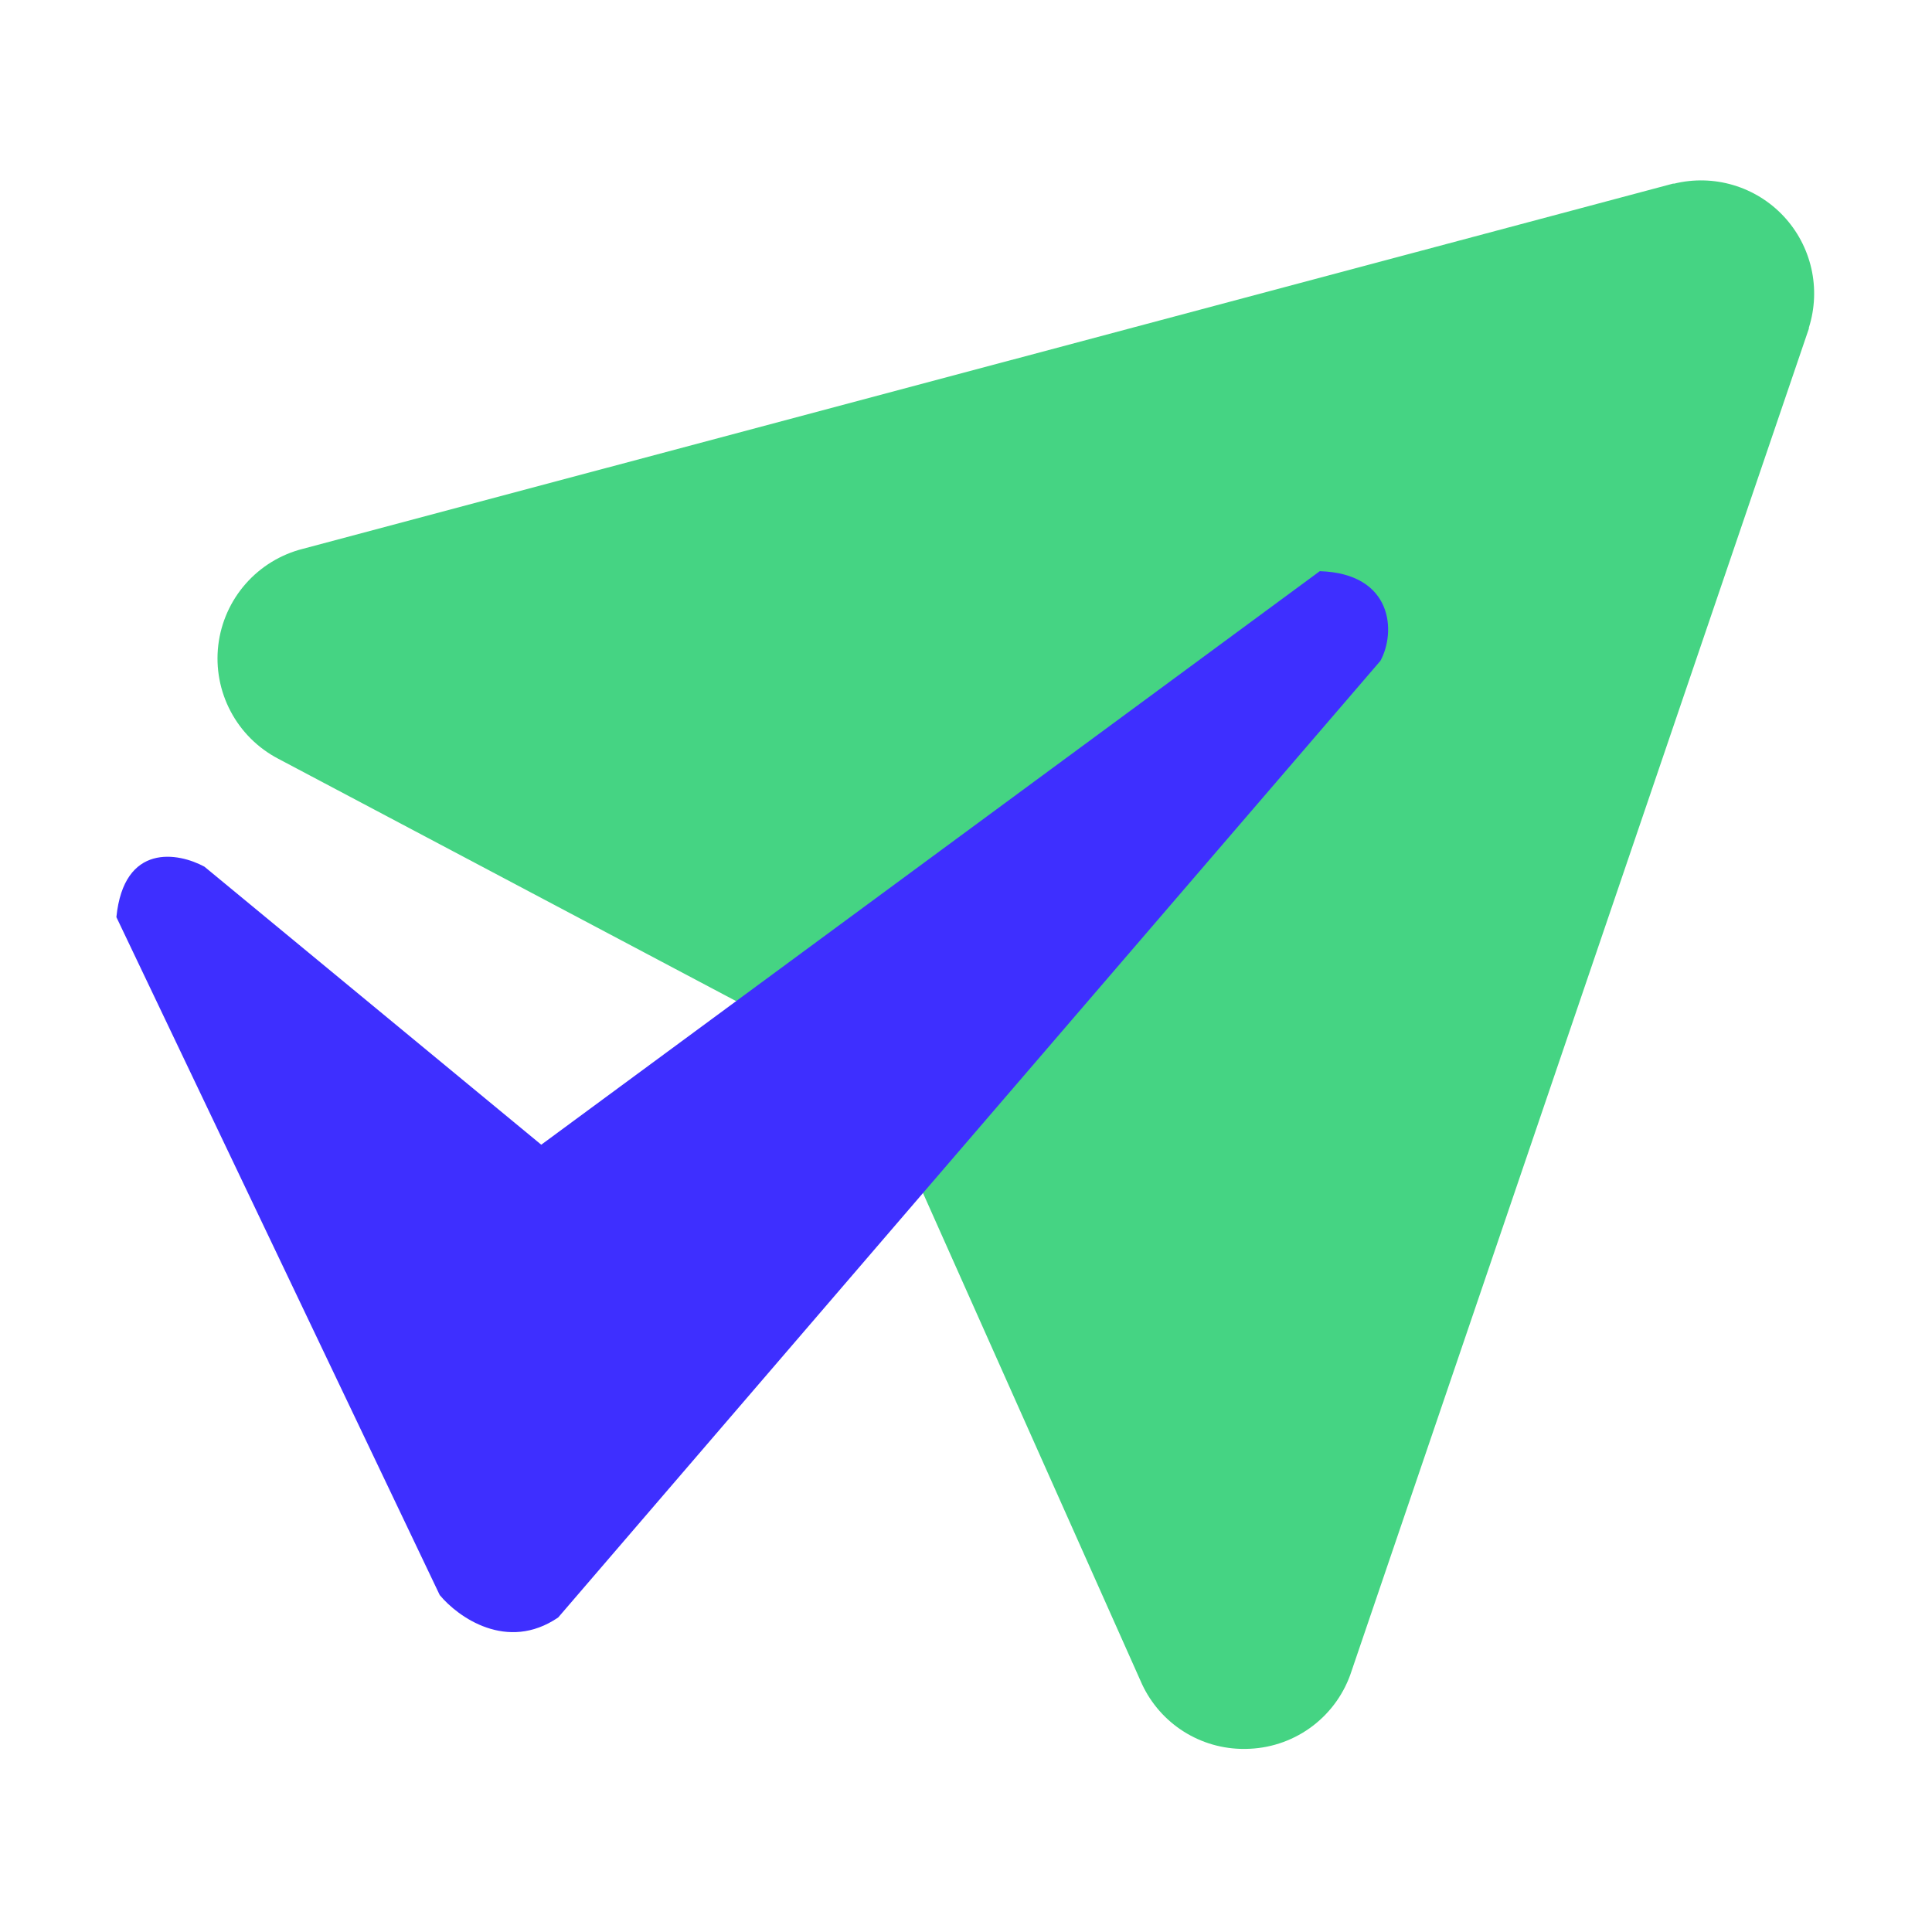
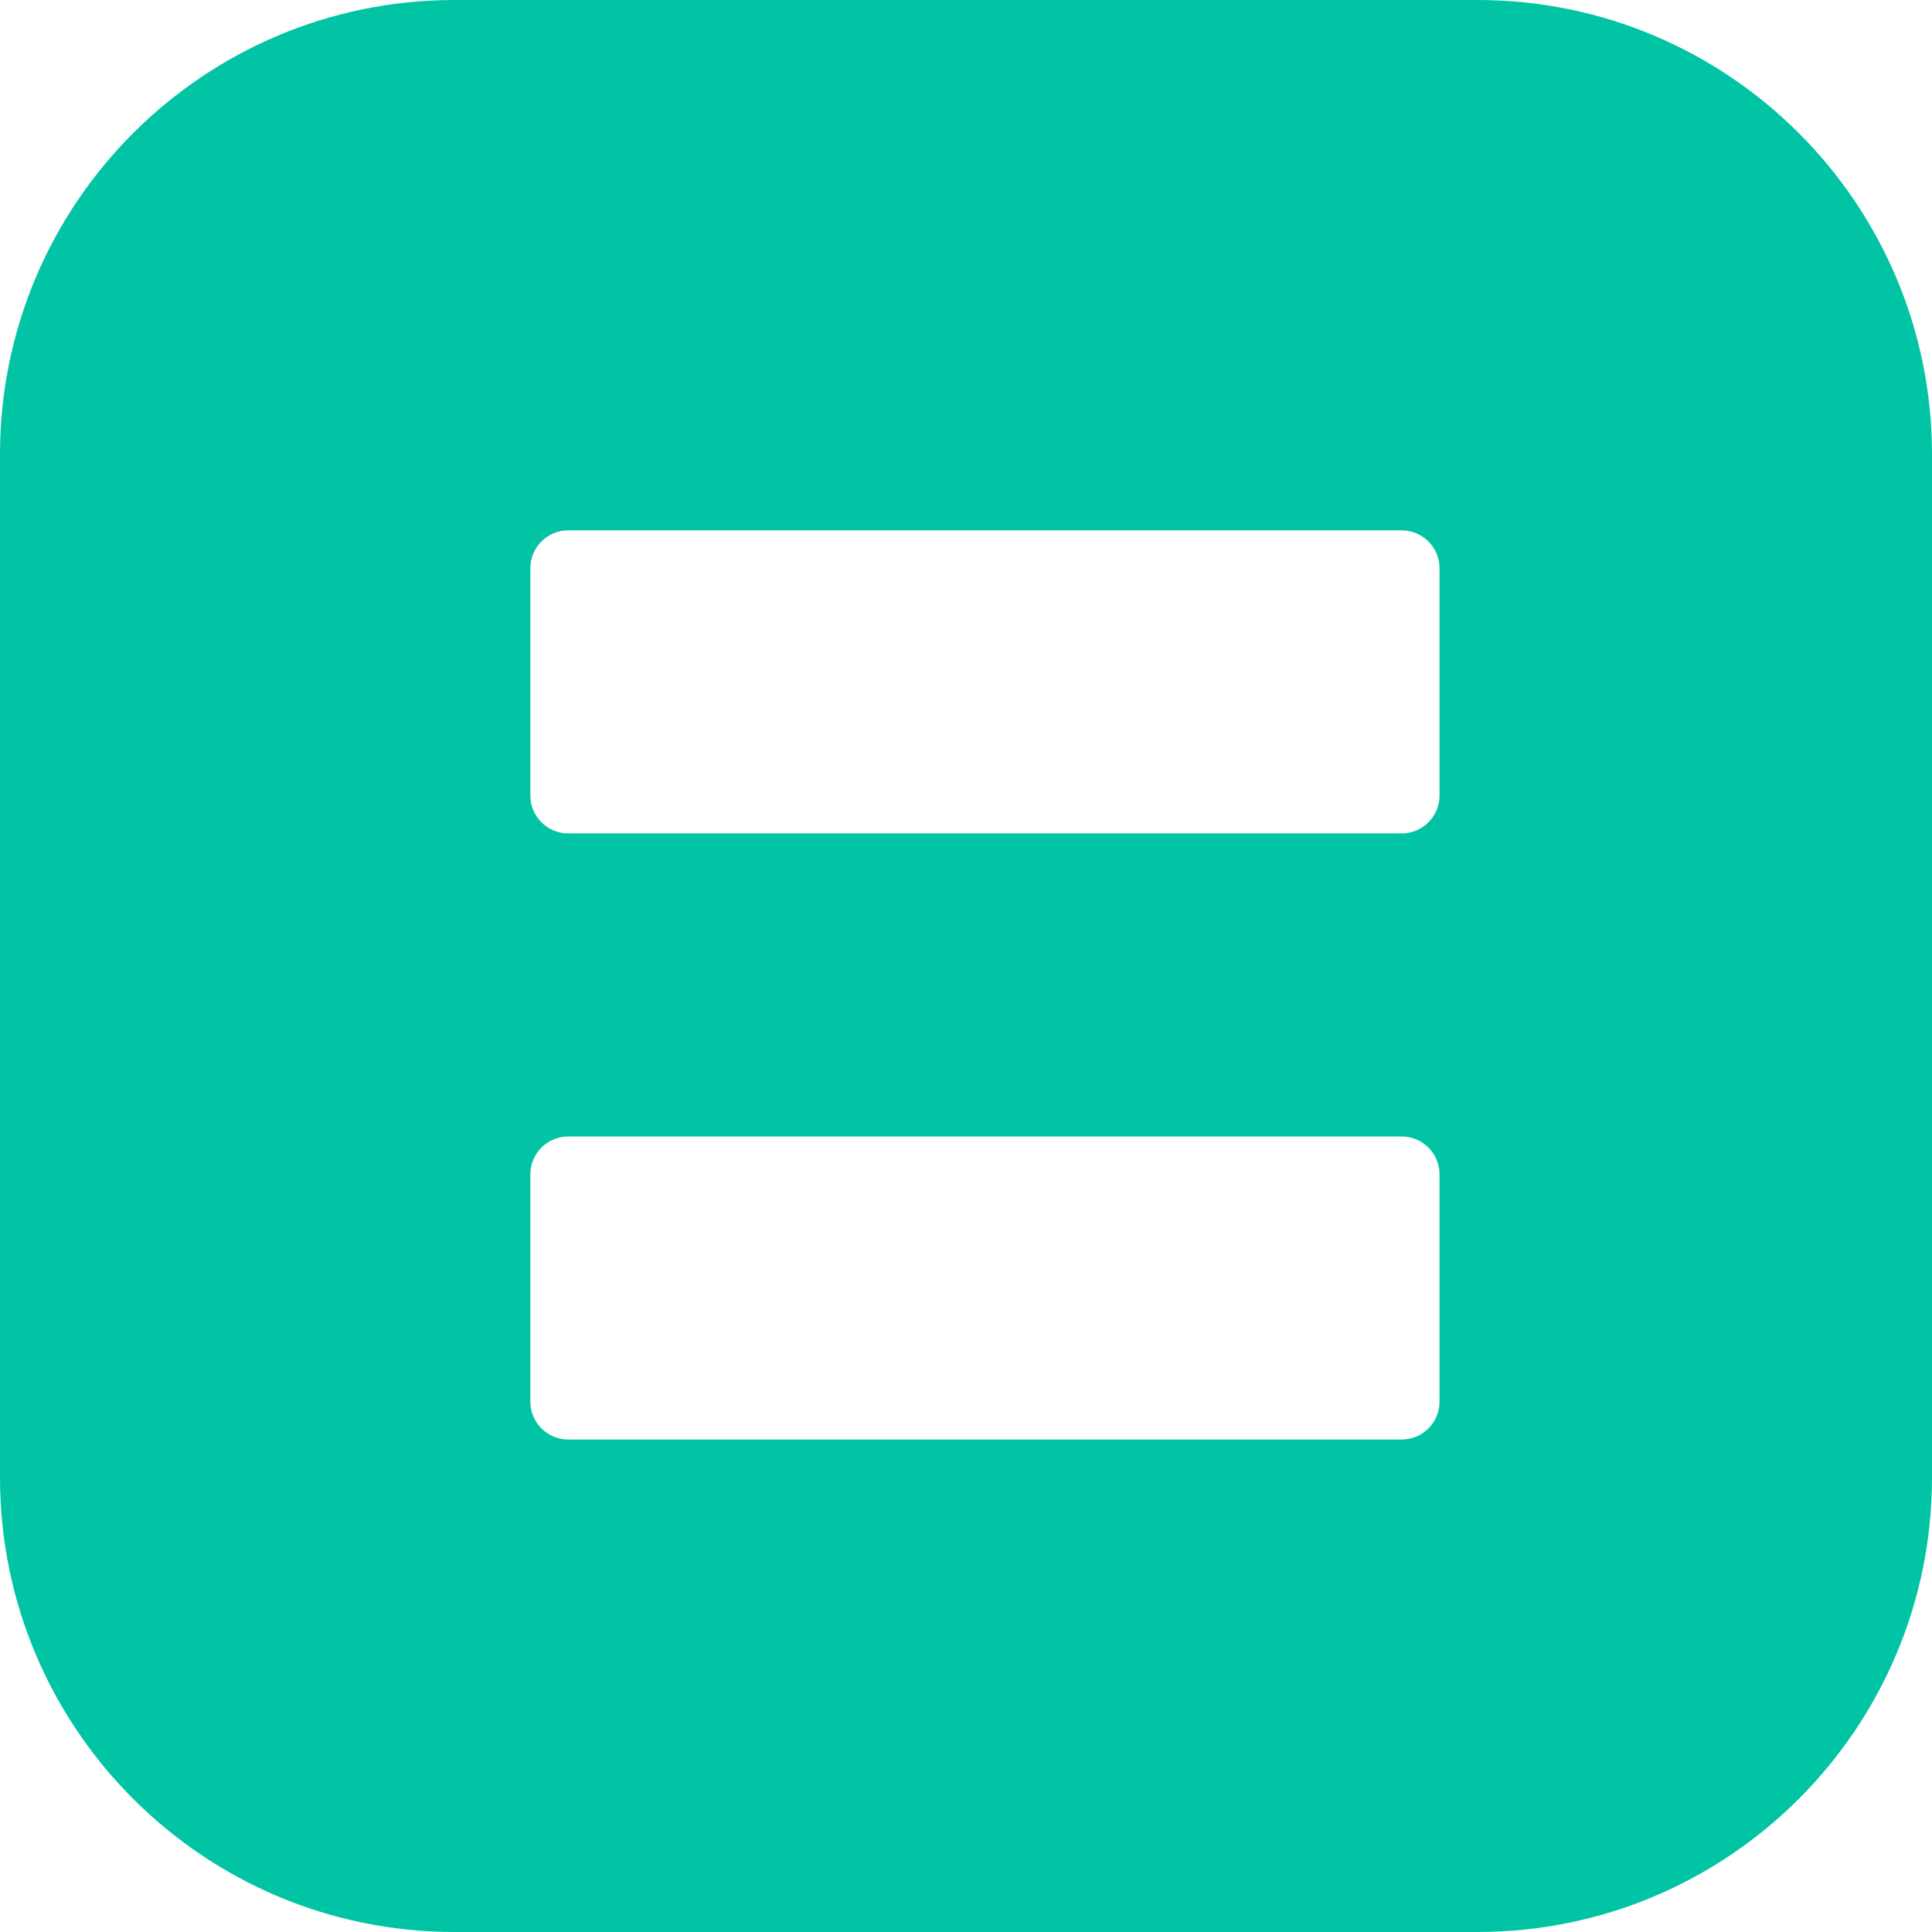
- <svg xmlns="http://www.w3.org/2000/svg" width="332" height="332" viewBox="0 0 332 332" fill="none">
-   <path d="M310.846 56.289C310.846 56.289 310.842 56.41 310.84 56.471L232.268 287.115C231.07 290.864 228.754 294.157 225.631 296.552C222.508 298.947 218.727 300.329 214.796 300.513C214.235 300.543 213.676 300.548 213.118 300.529C209.443 300.416 205.878 299.254 202.842 297.18C199.807 295.107 197.428 292.208 195.987 288.826L154.87 196.629C154.458 195.705 154.346 194.676 154.547 193.685C154.748 192.694 155.254 191.79 155.993 191.1L228.703 123.164C230.51 121.386 231.552 118.974 231.605 116.44C231.659 113.906 230.72 111.451 228.99 109.599C227.259 107.747 224.874 106.645 222.342 106.526C219.811 106.408 217.333 107.283 215.437 108.966L142.691 176.901C141.952 177.592 141.017 178.035 140.014 178.169C139.012 178.303 137.992 178.12 137.099 177.647L47.817 130.384C44.325 128.56 41.469 125.718 39.629 122.235C37.788 118.752 37.049 114.792 37.51 110.879C37.971 106.967 39.61 103.287 42.21 100.327C44.81 97.367 48.248 95.267 52.068 94.305L287.509 31.551L287.691 31.557C291.04 30.737 294.548 30.824 297.853 31.807C301.158 32.79 304.143 34.635 306.5 37.153C308.856 39.67 310.501 42.769 311.265 46.132C312.029 49.495 311.884 53 310.846 56.289Z" fill="#45D483" />
-   <path d="M35.134 148.935L93.011 196.71L226.796 98.152C239.42 98.555 239.918 108.644 237.207 113.567L95.922 277.95C87.143 283.936 78.692 277.878 75.564 274.1L20 157.6C21.296 144.8 30.629 146.49 35.134 148.935Z" fill="#3E2FFF" />
+ <svg xmlns="http://www.w3.org/2000/svg" width="51" height="51" viewBox="0 0 51 51" fill="none">
+   <path fill-rule="evenodd" clip-rule="evenodd" d="M0 12C0 5.373 5.373 0 12 0H39C45.627 0 51 5.373 51 12V39C51 45.627 45.627 51 39 51H12C5.373 51 0 45.627 0 39V12ZM14 15C14 14.448 14.448 14 15 14H37C37.552 14 38 14.448 38 15V21C38 21.552 37.552 22 37 22H15C14.448 22 14 21.552 14 21V15ZM15 30C14.448 30 14 30.448 14 31V37C14 37.552 14.448 38 15 38H37C37.552 38 38 37.552 38 37V31C38 30.448 37.552 30 37 30H15Z" fill="#00C4A4" />
</svg>
